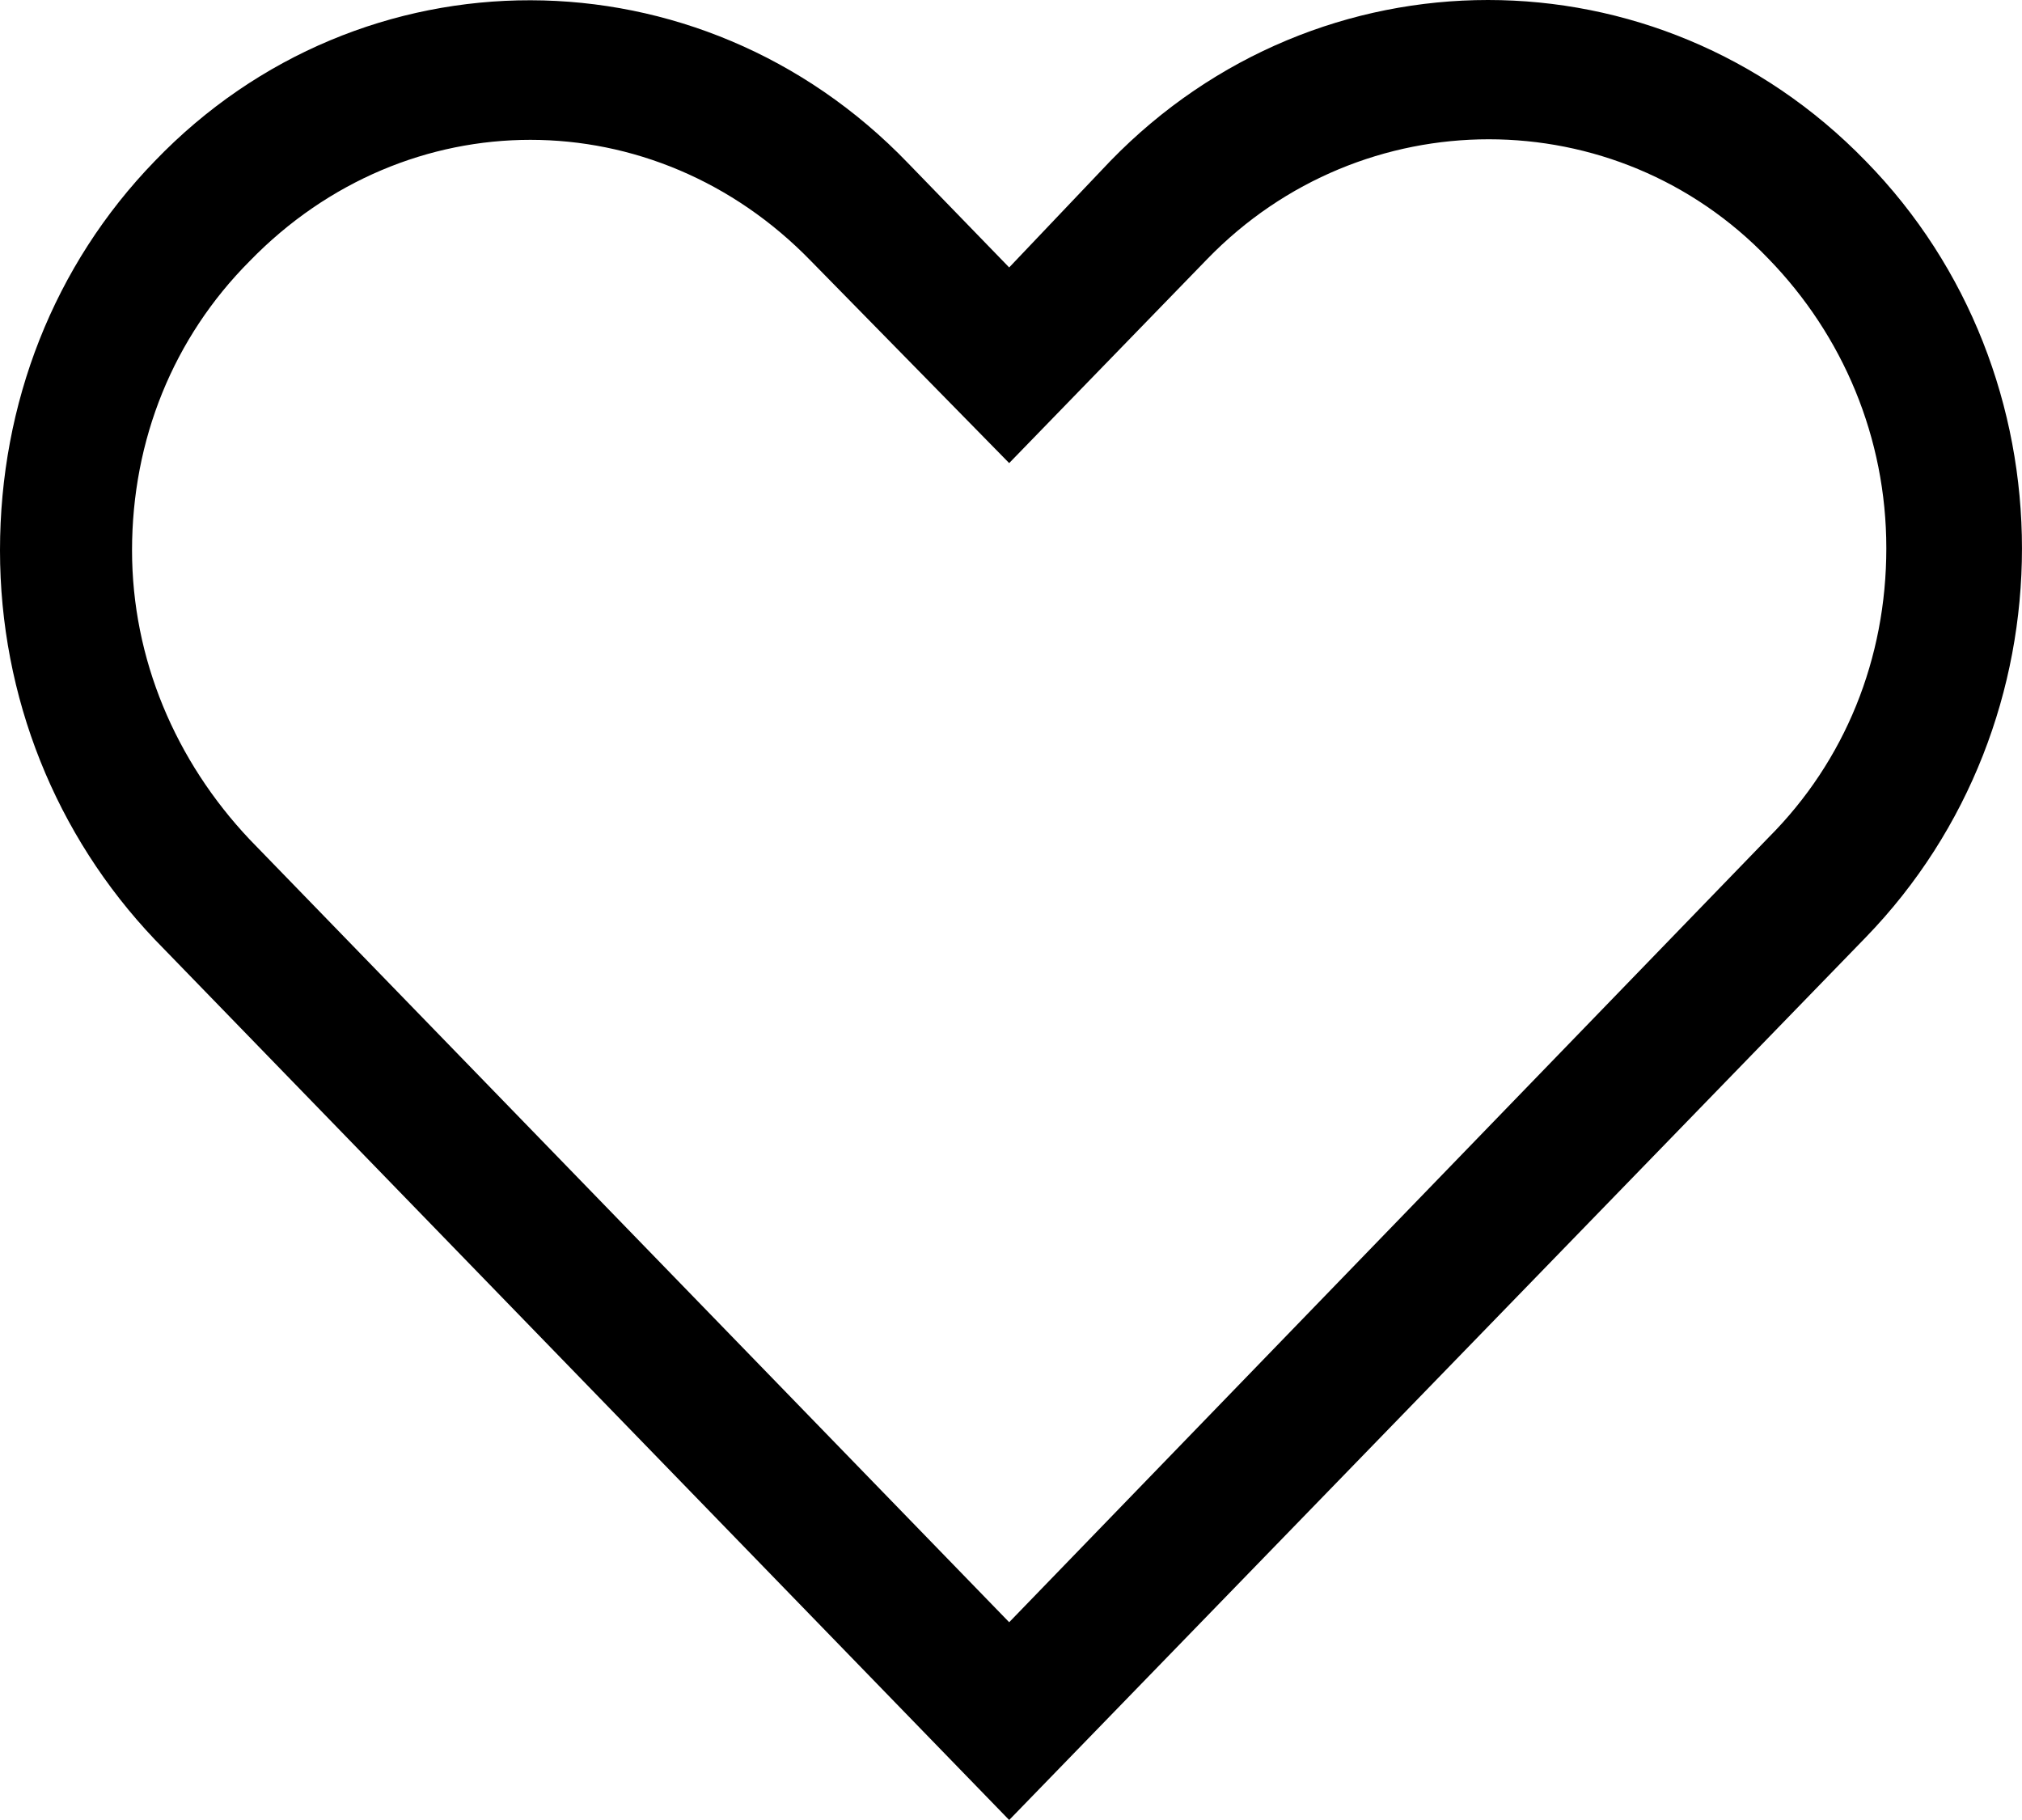
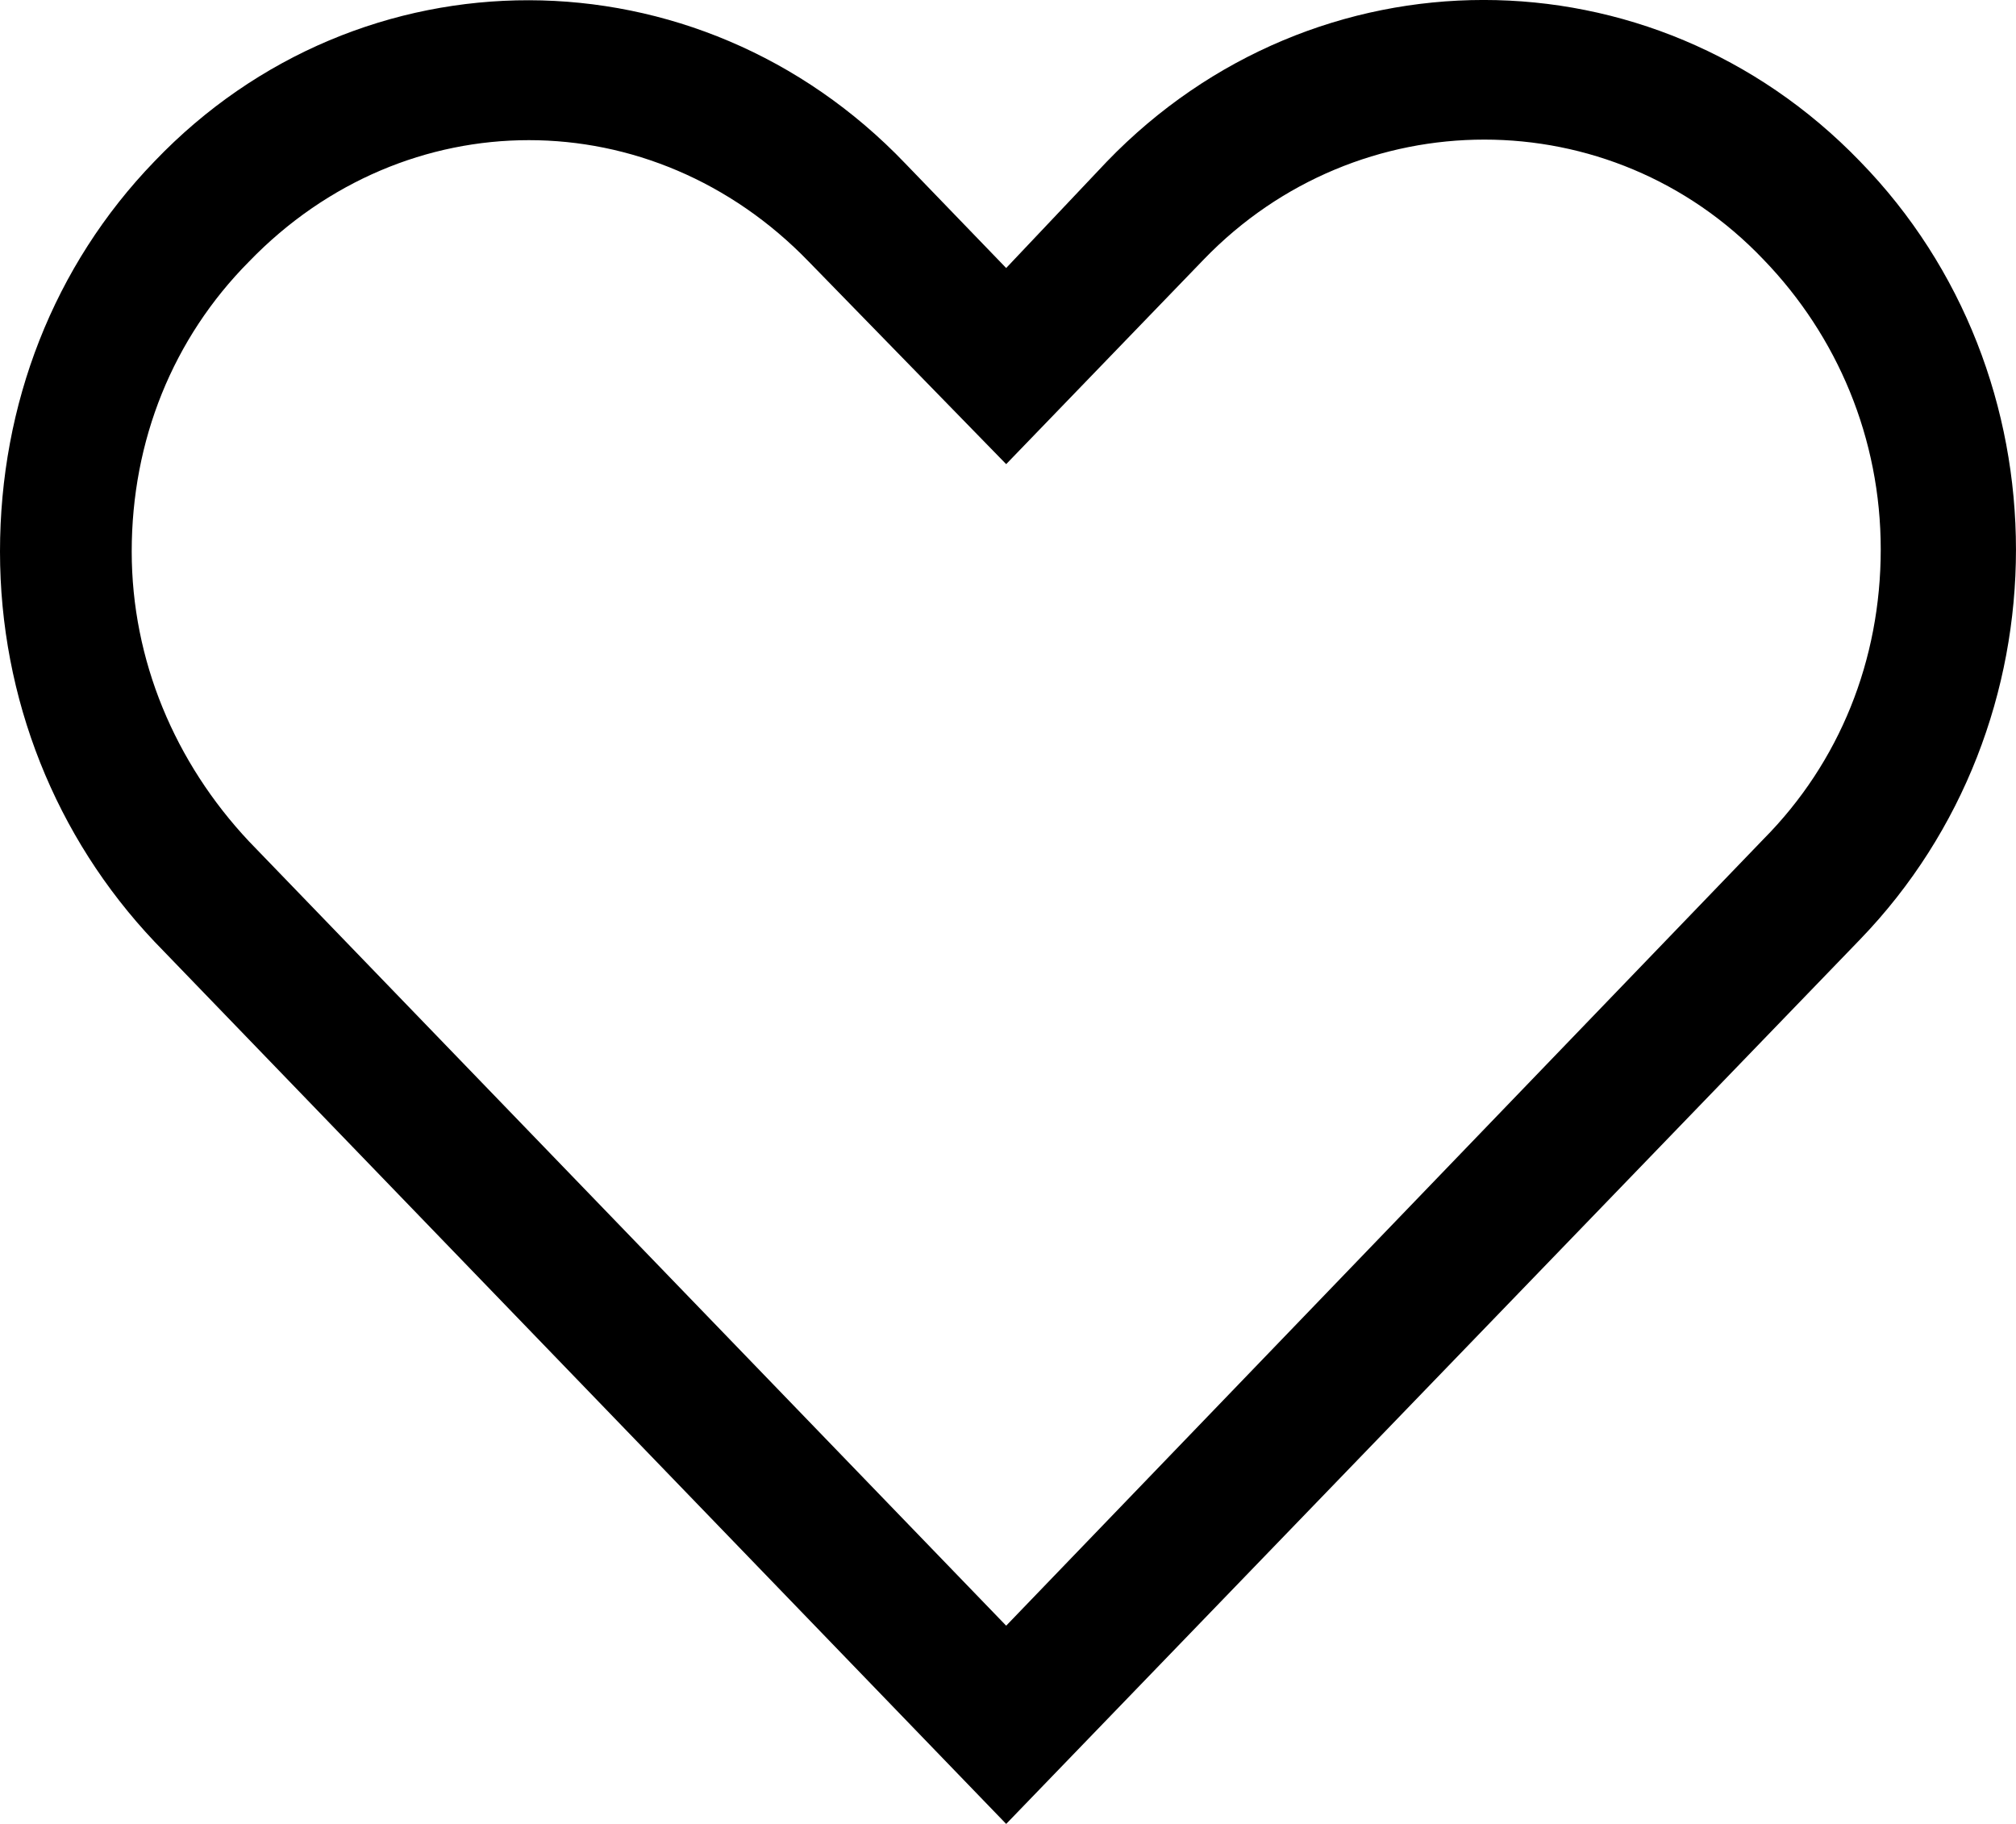
- <svg xmlns="http://www.w3.org/2000/svg" width="20" height="18" viewBox="0 0 20 18" fill="none">
-   <path d="M18.454 9.271C20.515 7.146 20.515 3.697 18.454 1.593C16.392 -0.531 13.044 -0.531 10.982 1.593L9.982 2.645L8.982 1.614C6.92 -0.531 3.572 -0.531 1.531 1.593C0.531 2.624 0 3.991 0 5.443C0 6.894 0.551 8.261 1.531 9.292L9.982 18L18.454 9.271ZM1.306 5.443C1.306 4.349 1.715 3.339 2.47 2.582C3.246 1.783 4.246 1.383 5.246 1.383C6.246 1.383 7.247 1.783 8.022 2.582L9.982 4.58L11.942 2.561C13.473 0.983 15.984 0.983 17.494 2.561C18.229 3.318 18.658 4.328 18.658 5.422C18.658 6.515 18.25 7.525 17.494 8.282L9.982 16.044L2.47 8.303C1.735 7.525 1.306 6.515 1.306 5.443Z" fill="black" />
+ <svg xmlns="http://www.w3.org/2000/svg" width="21" height="19" viewBox="0 0 21 19" fill="none">
+   <path d="M19.376 9.786C21.541 7.543 21.541 3.902 19.376 1.682C17.212 -0.561 13.696 -0.561 11.531 1.682L10.481 2.792L9.431 1.704C7.266 -0.561 3.751 -0.561 1.608 1.682C0.557 2.77 0 4.213 0 5.745C0 7.277 0.579 8.72 1.608 9.808L10.481 19L19.376 9.786ZM1.372 5.745C1.372 4.59 1.8 3.525 2.594 2.725C3.408 1.882 4.458 1.46 5.509 1.46C6.559 1.46 7.609 1.882 8.424 2.725L10.481 4.835L12.539 2.703C14.146 1.038 16.783 1.038 18.369 2.703C19.141 3.502 19.591 4.568 19.591 5.723C19.591 6.877 19.162 7.943 18.369 8.742L10.481 16.935L2.594 8.765C1.822 7.943 1.372 6.877 1.372 5.745Z" fill="black" />
</svg>
